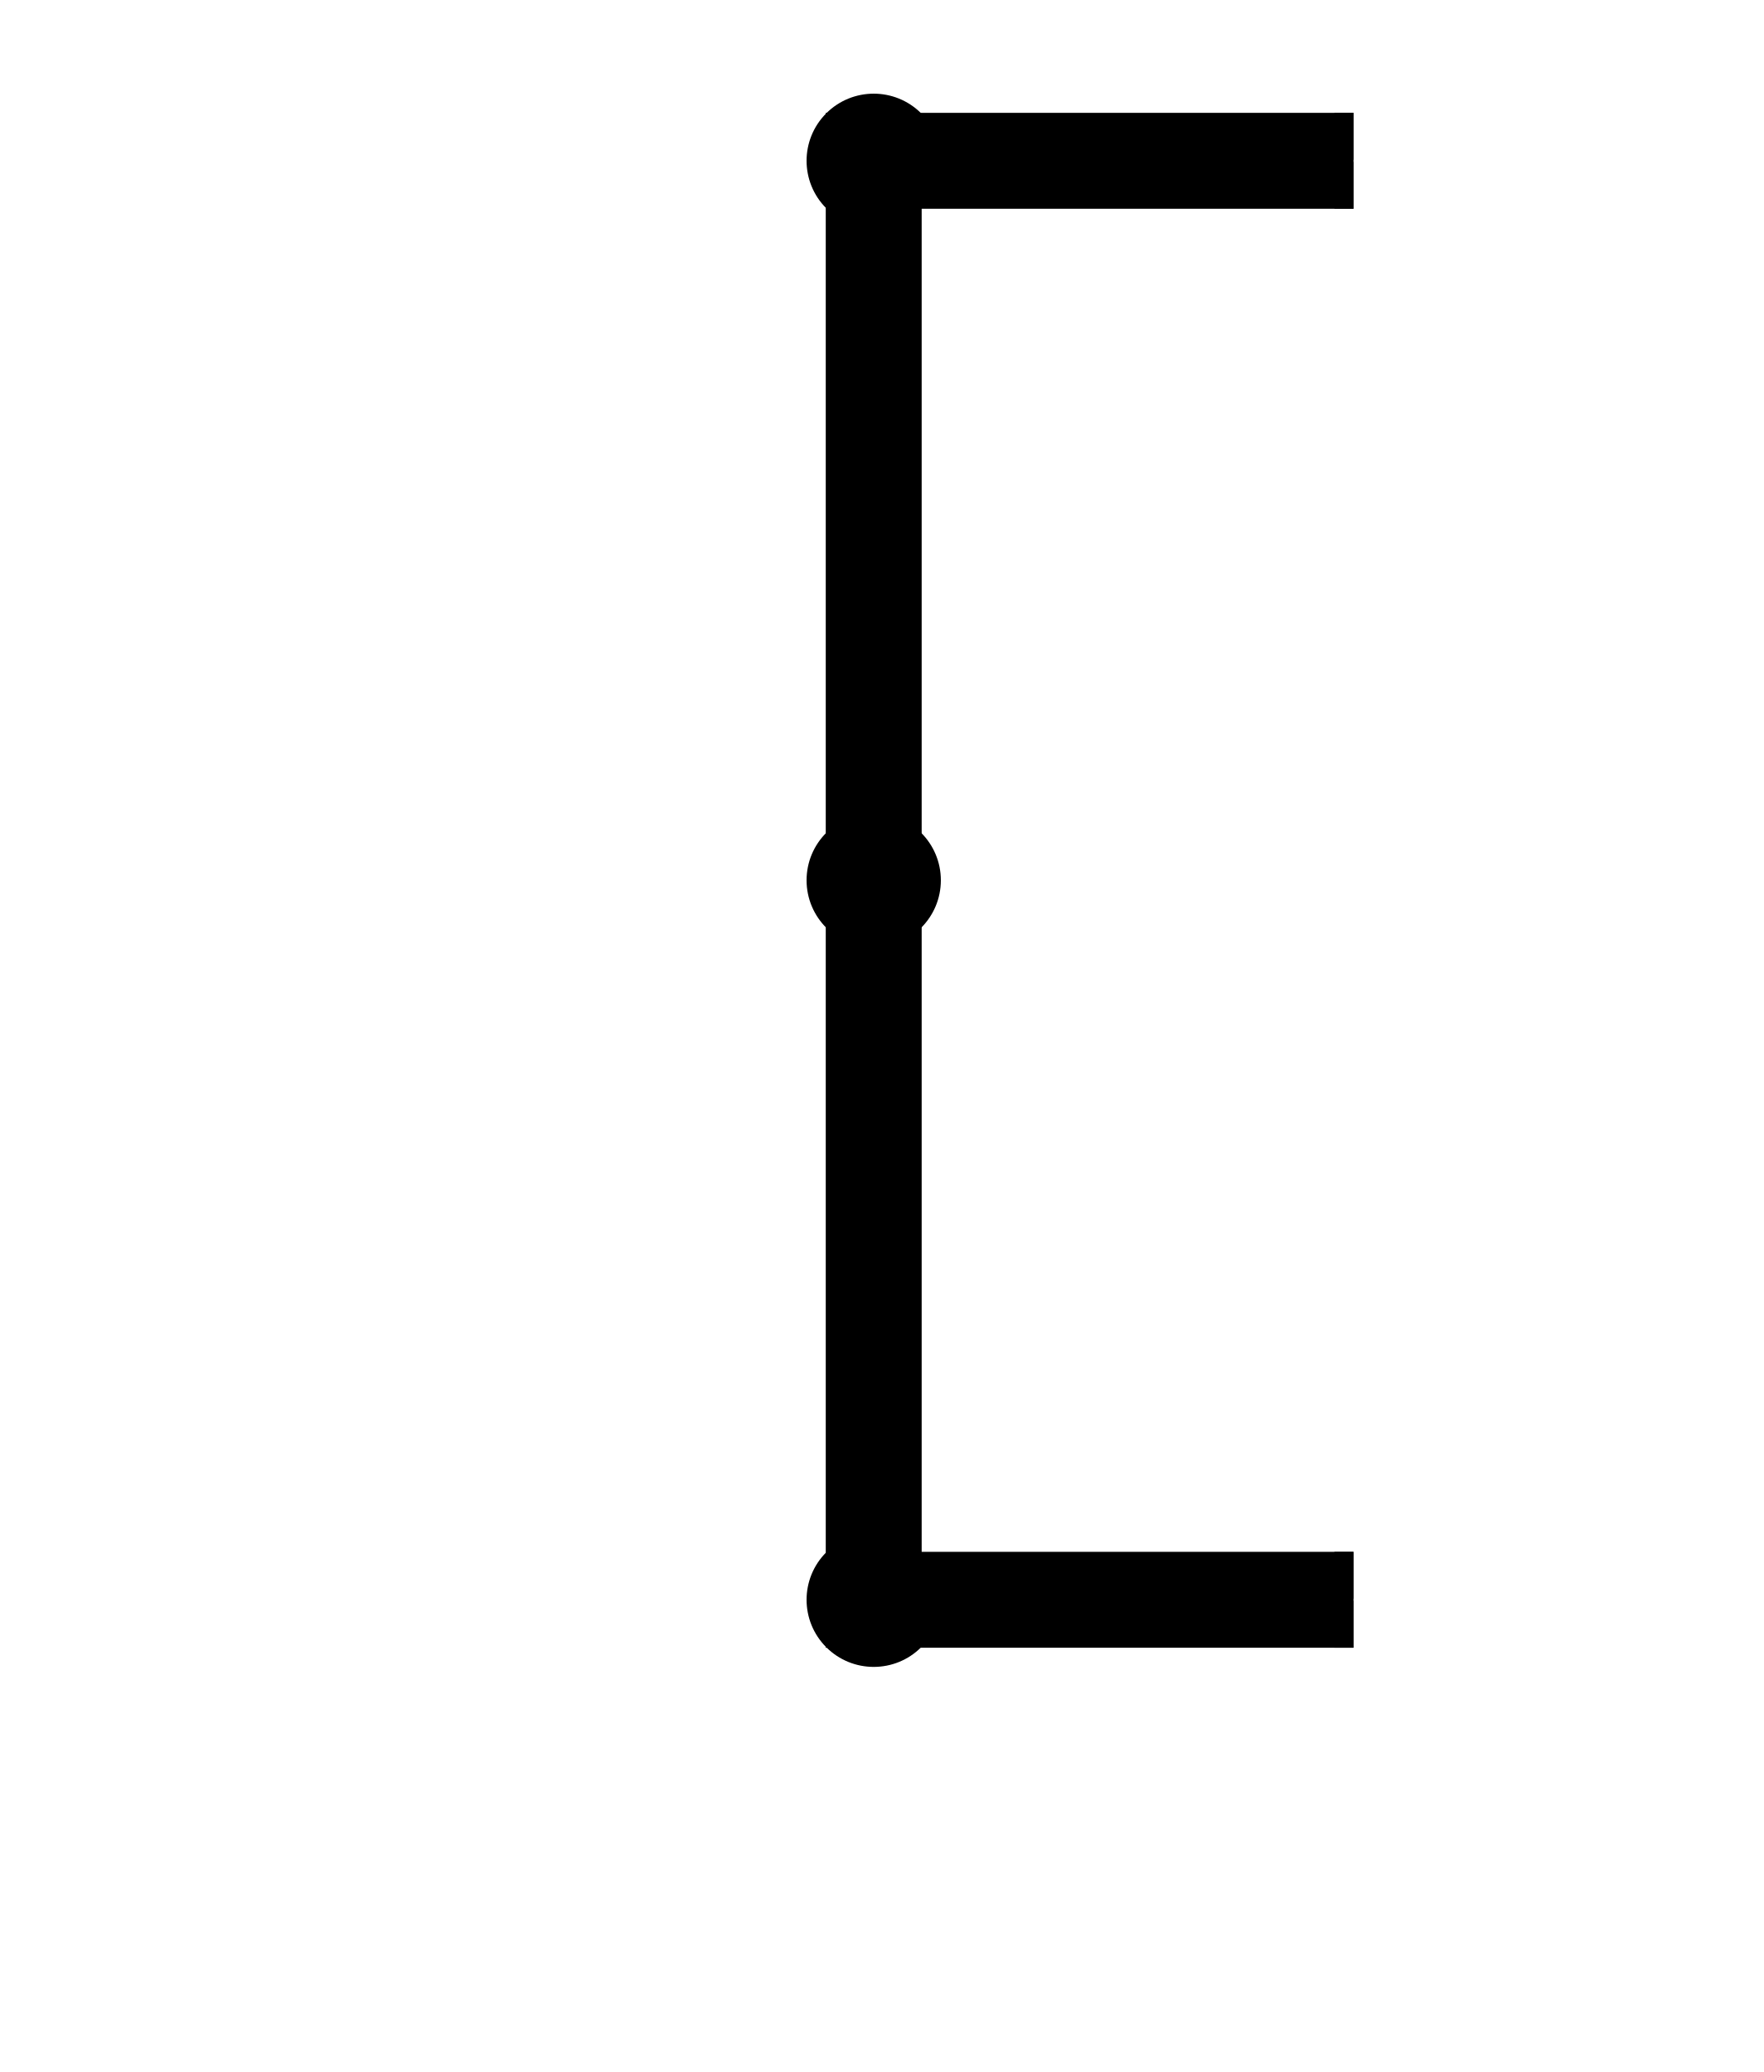
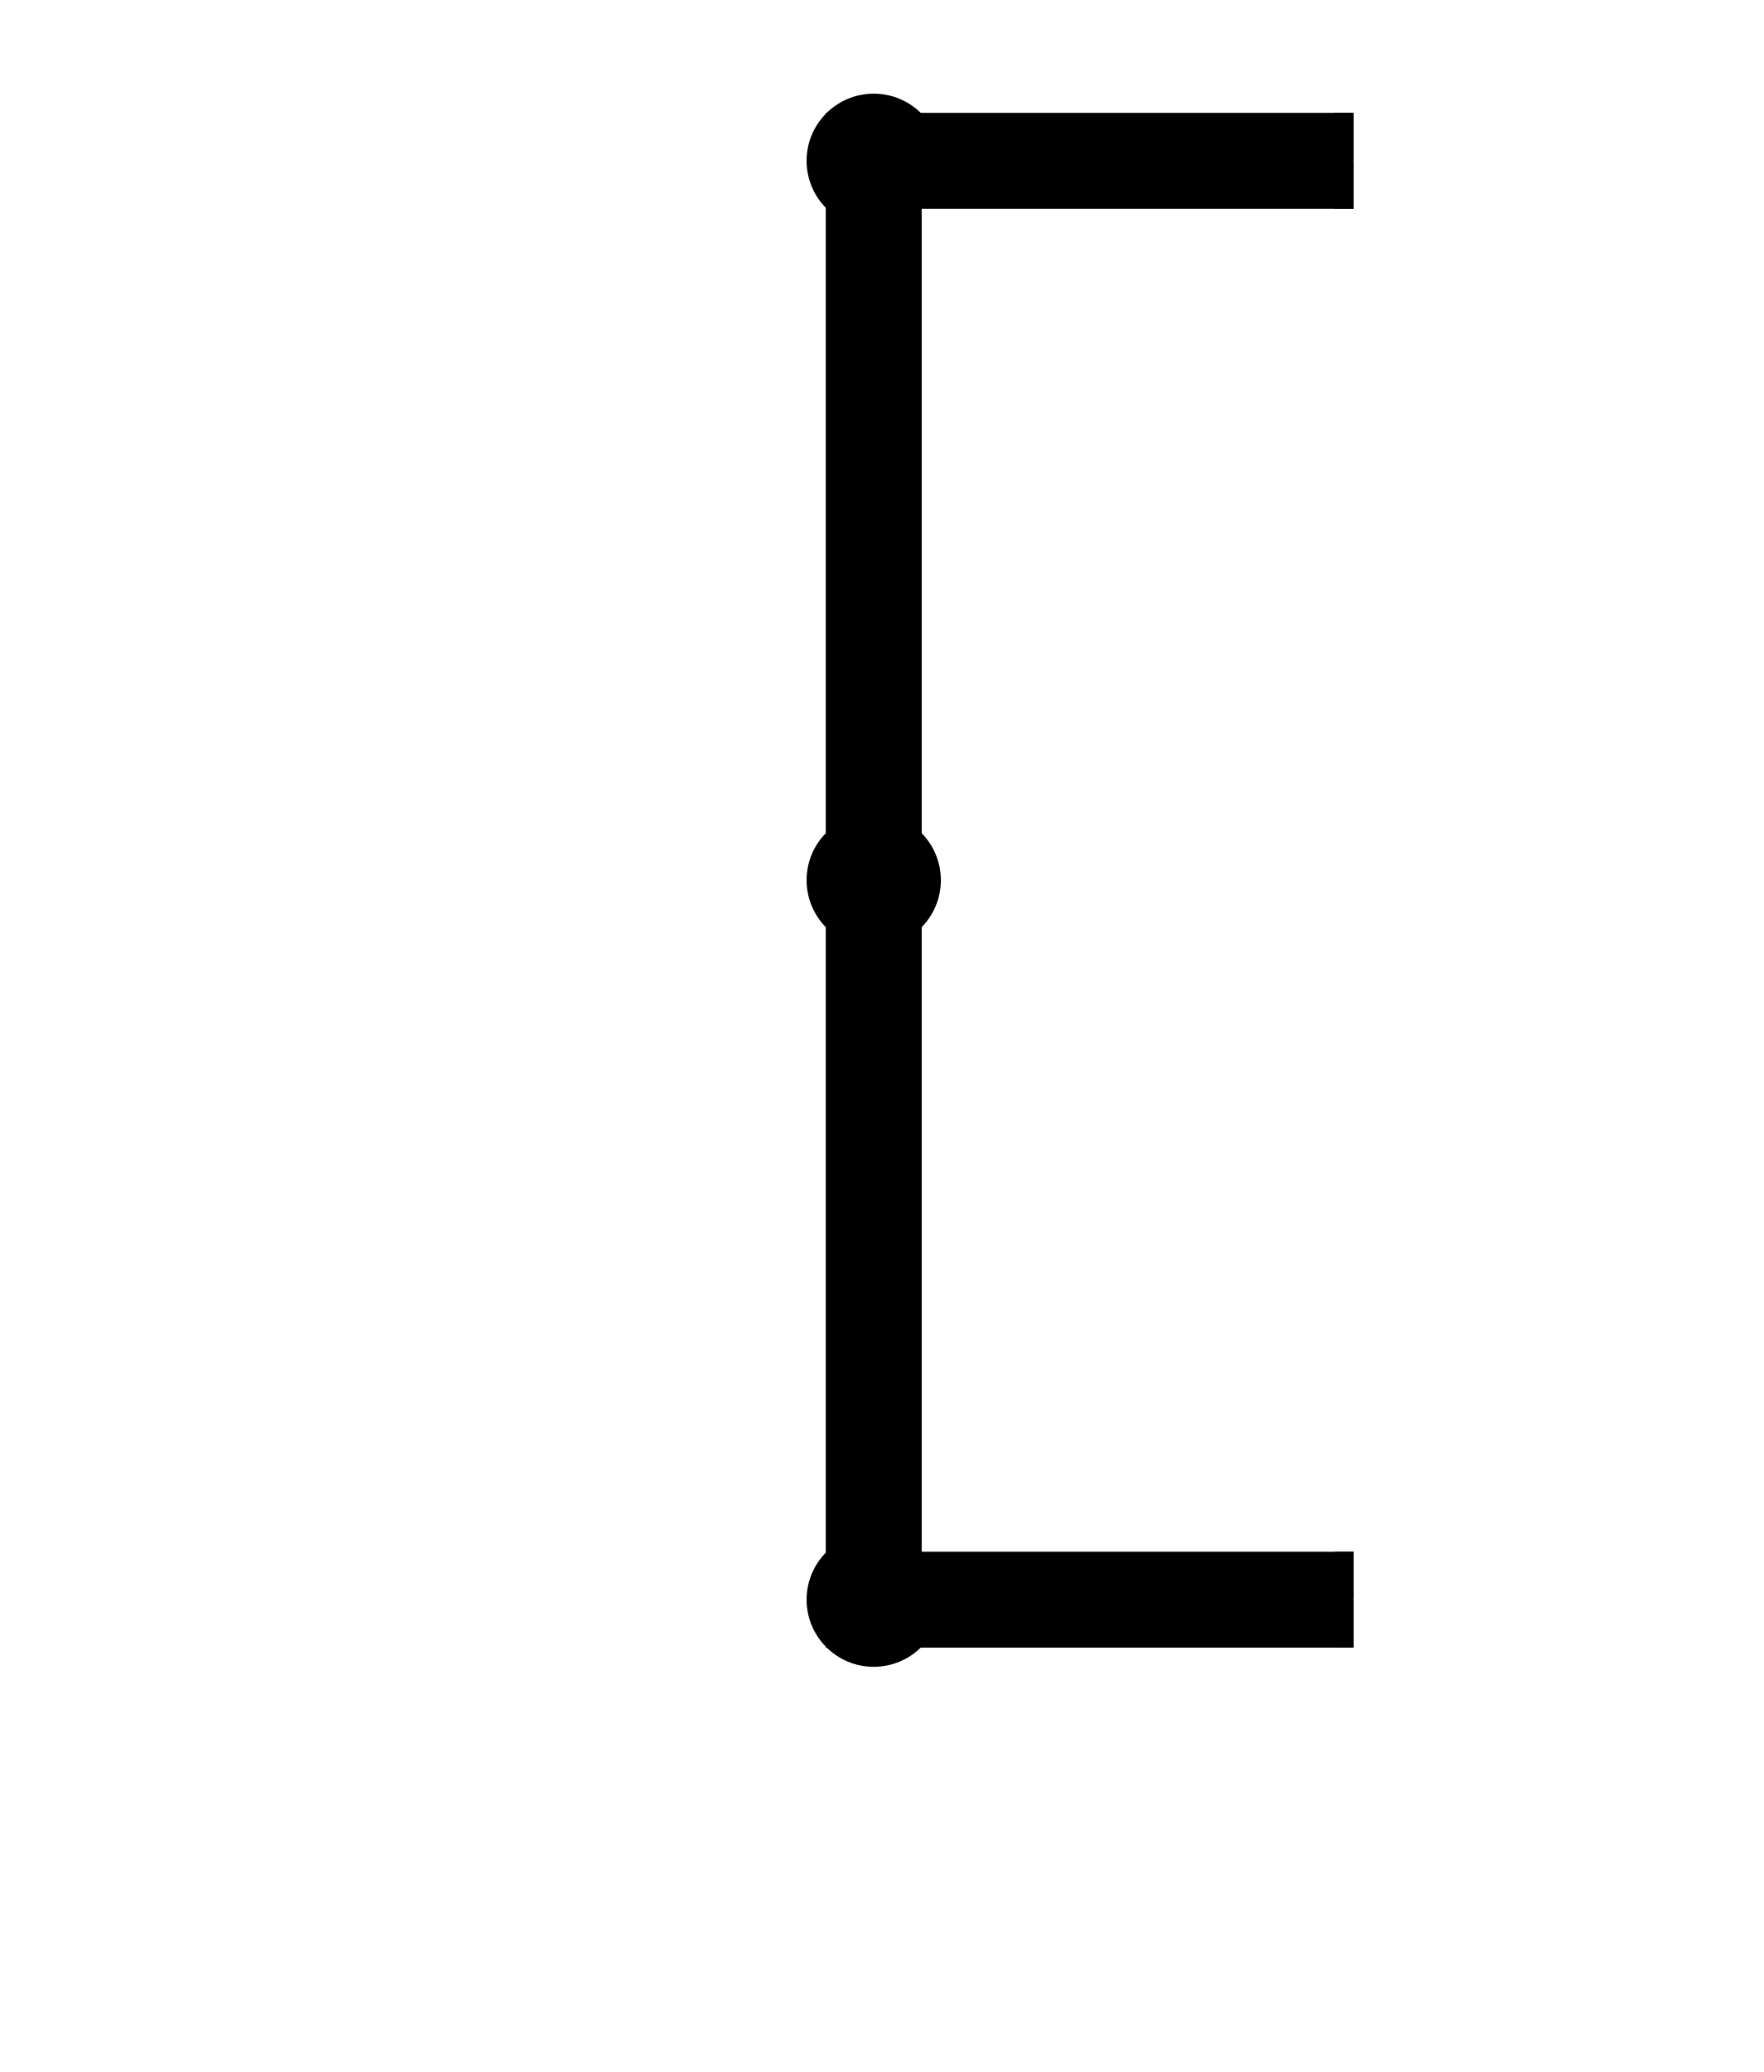
- <svg xmlns="http://www.w3.org/2000/svg" viewBox="0 0 19.457 22.86" version="1.1">
-   <defs id="defs1">
-     <marker id="start-30" orient="auto" style="overflow:visible">
-       <path class="mk-se" d="M 0,0 V -0.5 H 0.2 L 0,0 v 0.5 h 0.2 z" />
+ <svg xmlns="http://www.w3.org/2000/svg" viewBox="0 0 19.457 22.86">
+   <defs>
+     <marker id="s1" orient="auto" style="overflow:visible">
+       <path d="M0 0v-.5h.2L0 0v.5h.2z" class="mk-se" />
    </marker>
-     <marker id="joint-63" orient="auto" style="overflow:visible">
-       <circle r="0.7" class="c-blk" style="stroke-width:0.1px" />
+     <marker id="j1" style="overflow:visible">
+       <circle r=".7" class="c-blk" style="stroke-width:.1px" />
    </marker>
-     <marker id="end-583" orient="auto" style="overflow:visible">
-       <path class="mk-se" d="M 0,0 V -0.5 H -0.2 L 0,0 v 0.5 h -0.2 z" />
+     <marker id="e1" orient="auto" style="overflow:visible">
+       <path d="M0 0v-.5h-.2L0 0v.5h-.2z" class="mk-se" />
    </marker>
  </defs>
-   <g transform="translate(-8.465208,-6.787974)">
-     <path d="M 18.12,29.648 V 16.593" class="c-blue" style="display:inline;fill:none;stroke-width:1.051" />
-     <path d="m 23.395,8.562 h -5.292 v 7.938 7.938 h 5.292" stroke="currentColor" style="opacity:1;fill:none;stroke-width:1.058;marker-start:url(#start-30);marker-mid:url(#joint-63);marker-end:url(#end-583)" />
-   </g>
+   <path d="M18.12 29.648V16.593" class="c-blue" style="fill:none;stroke-width:1.051" transform="translate(-8.465 -6.788)" />
+   <path stroke="currentColor" d="M23.395 8.562h-5.292v7.937 7.938h5.292" style="opacity:1;fill:none;stroke-width:1.058;marker-start:url(#s1);marker-mid:url(#j1);marker-end:url(#e1)" transform="translate(-8.465 -6.788)" />
</svg>
